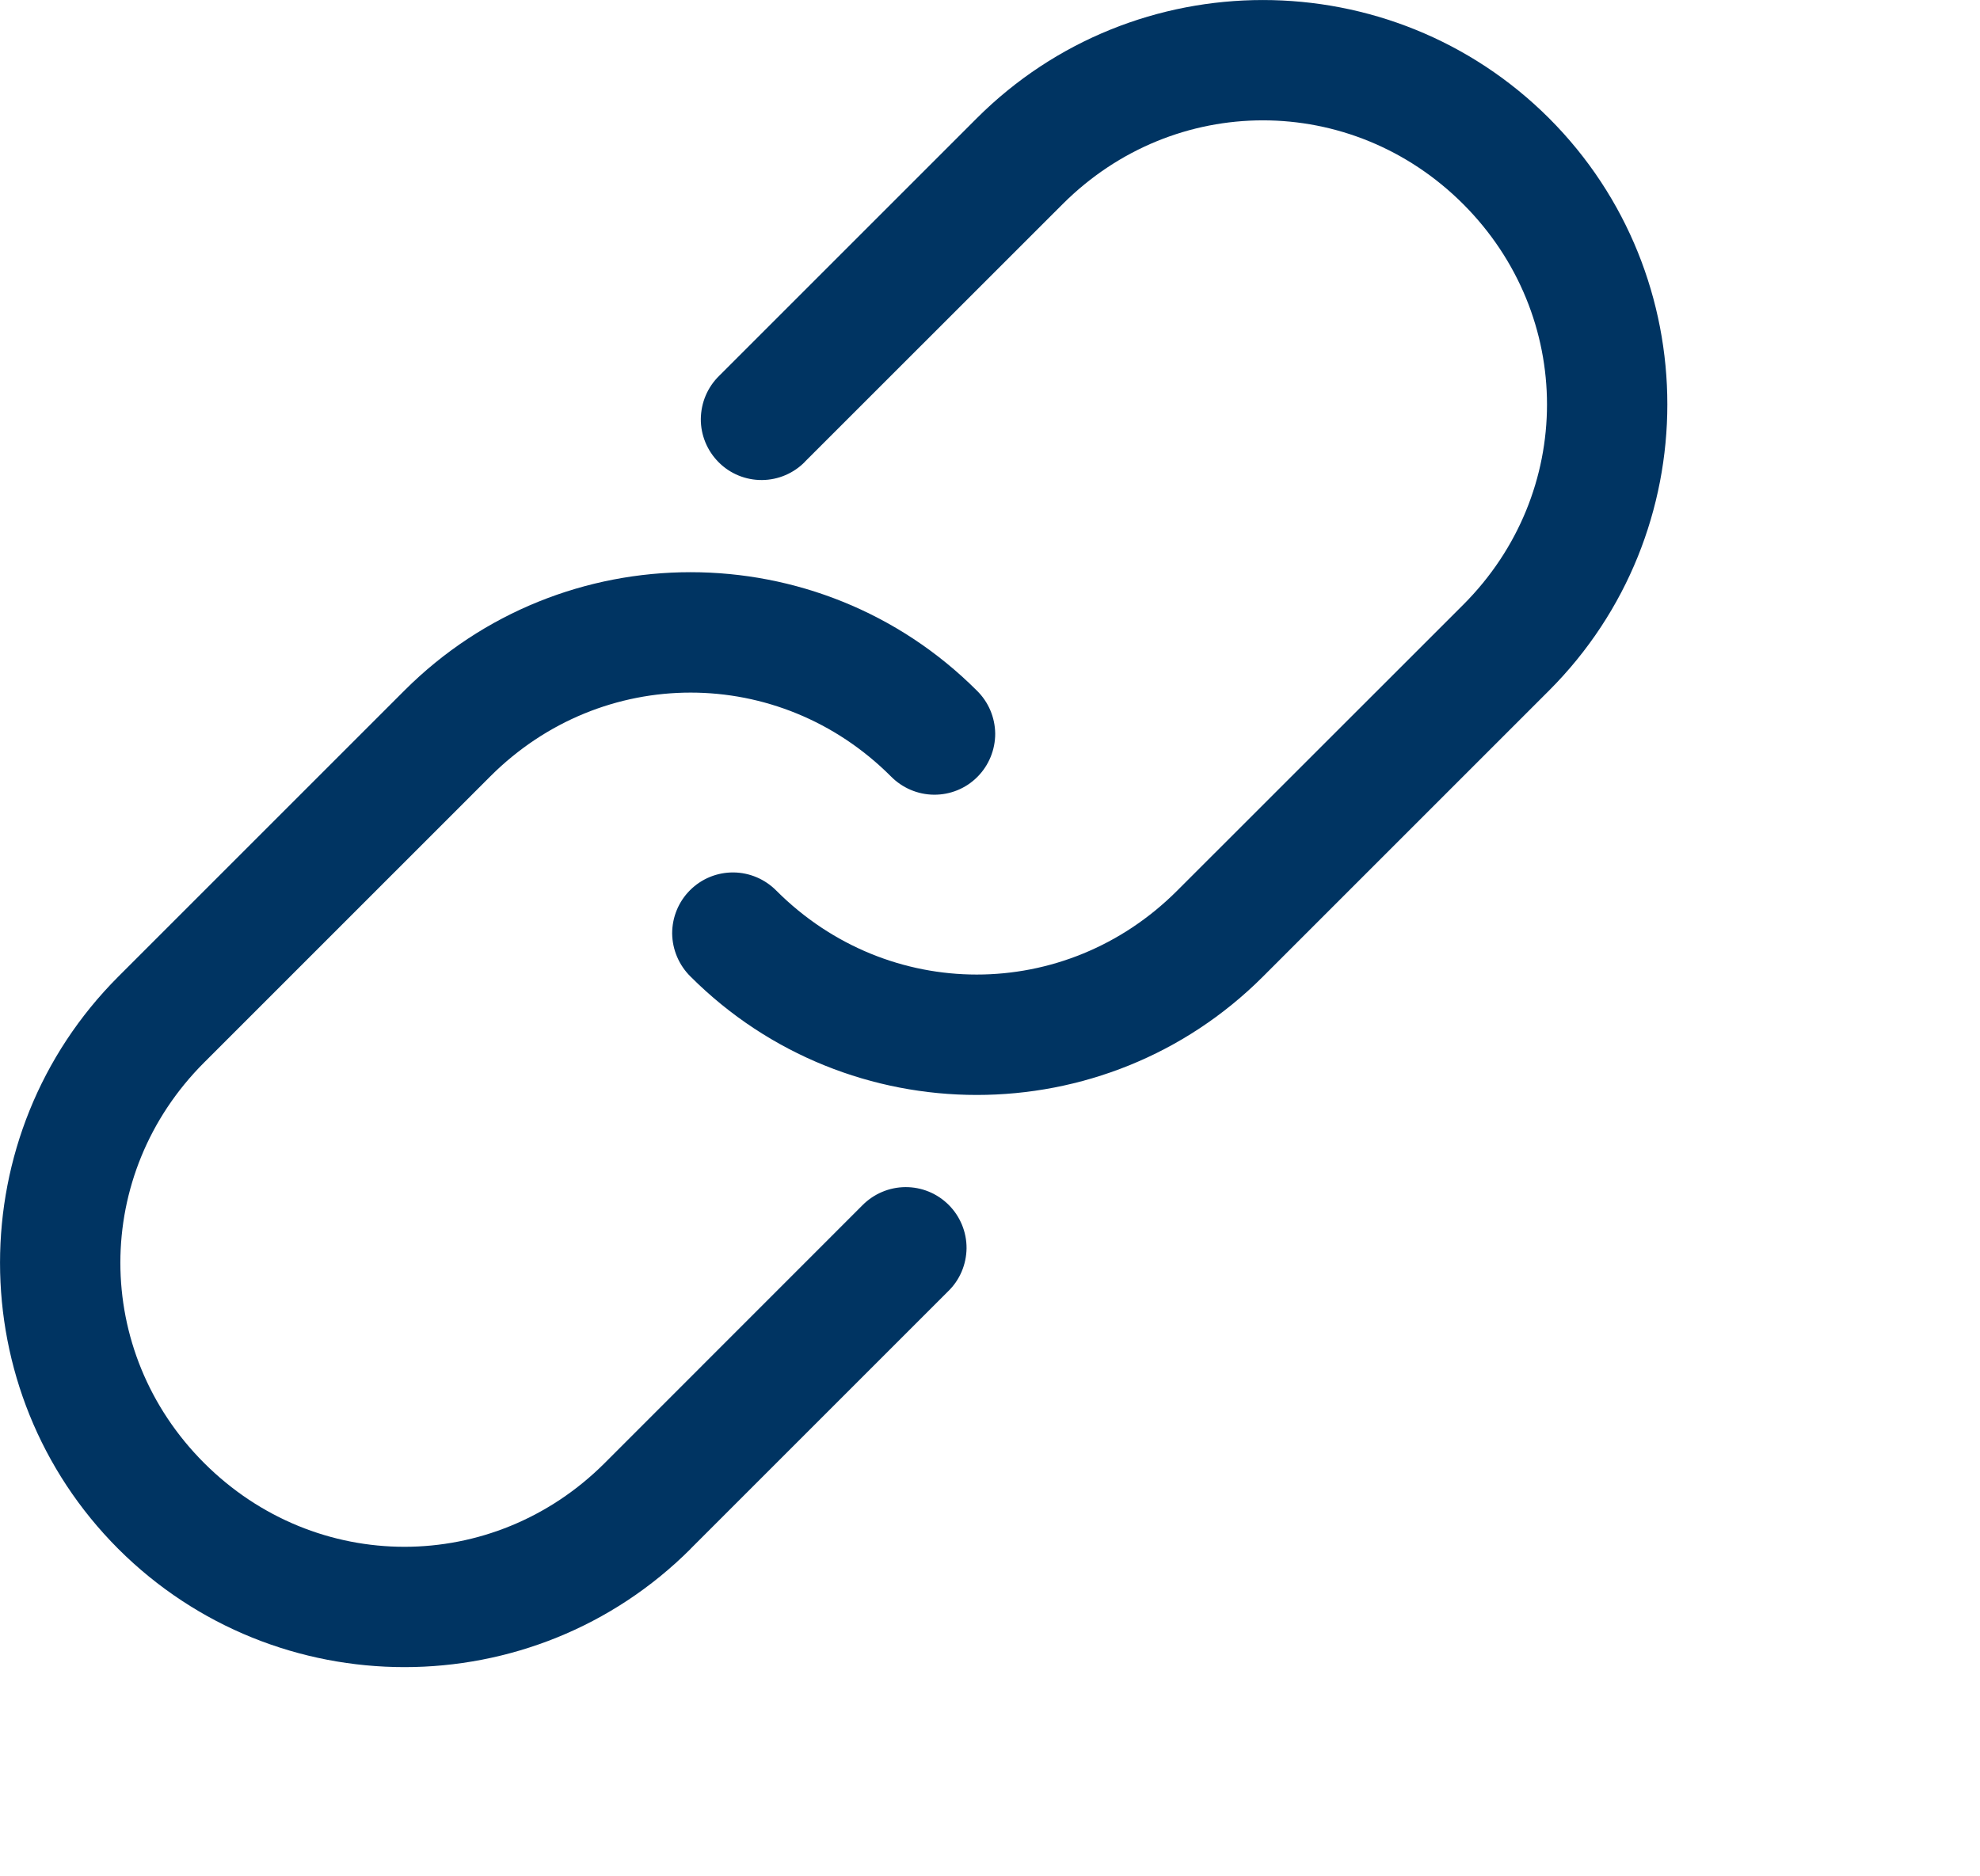
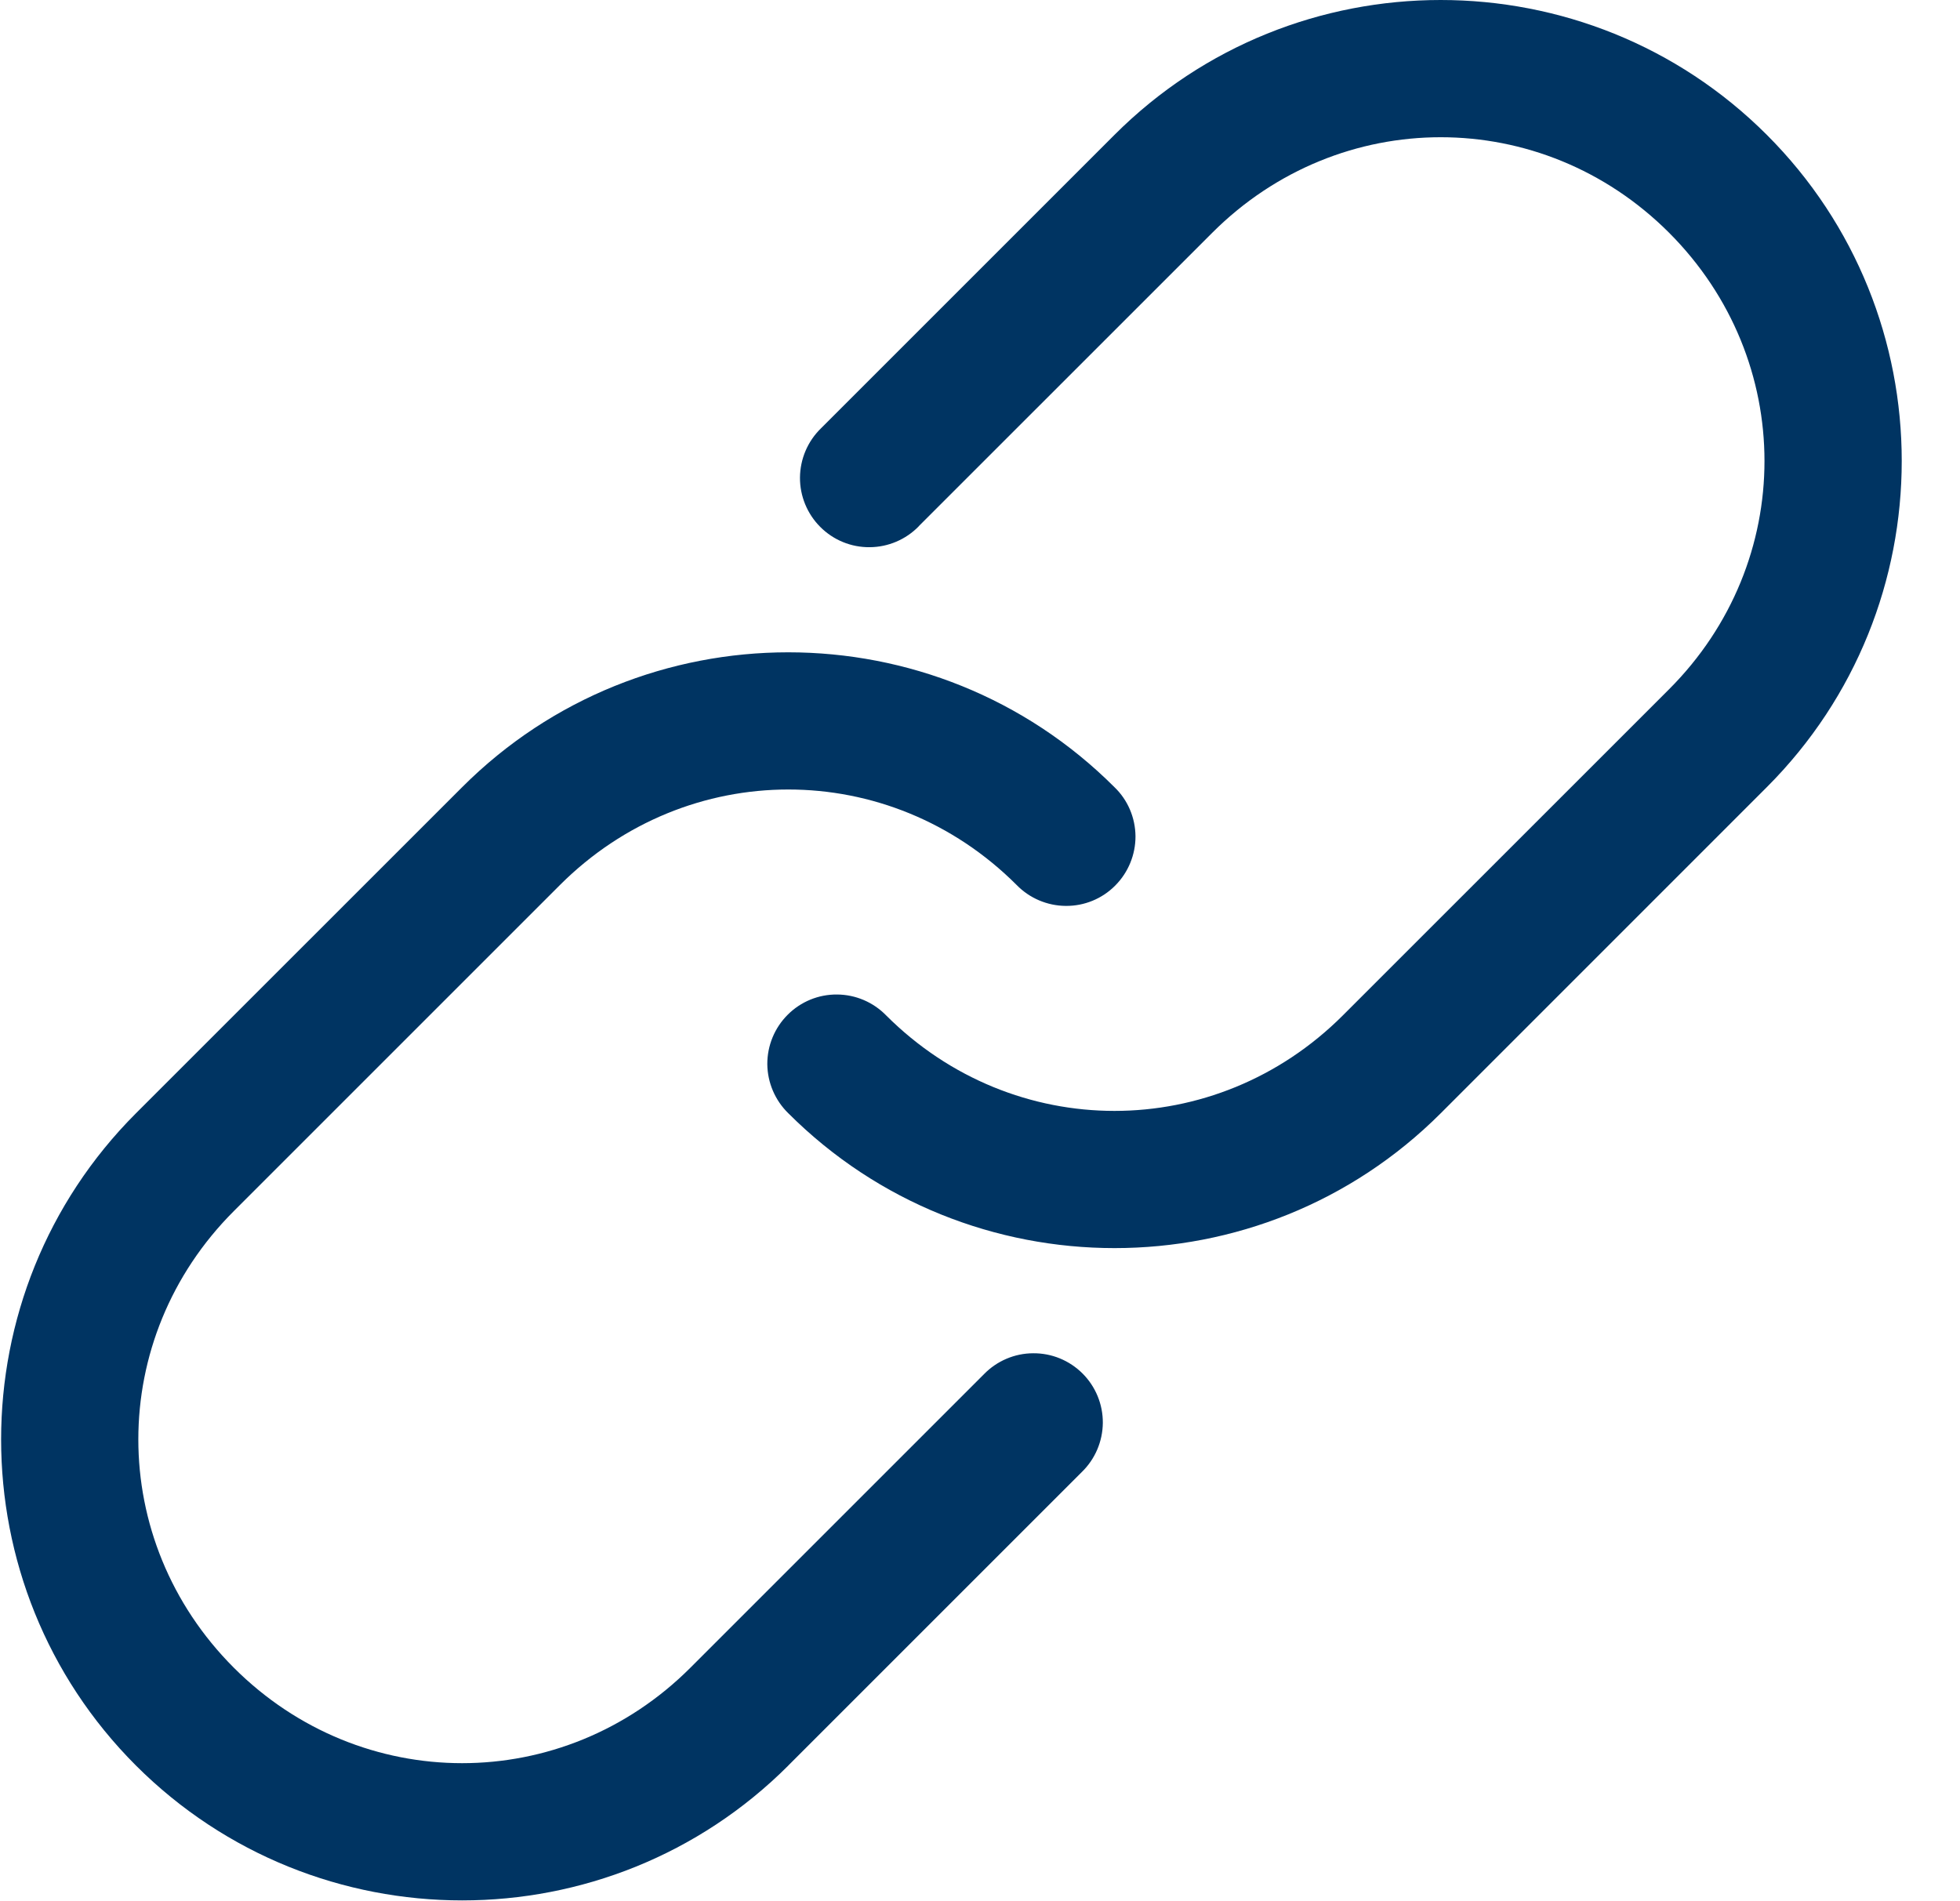
- <svg xmlns="http://www.w3.org/2000/svg" width="19" height="18" viewBox="0 0 19 18" fill="none">
-   <path d="M6.627 14.865C5.113 16.378 2.65 16.378 1.135 14.865C-0.378 13.351 -0.378 10.887 1.135 9.373L3.881 6.627C5.395 5.113 7.858 5.113 9.373 6.627C9.485 6.736 9.548 6.884 9.55 7.041C9.55 7.196 9.489 7.346 9.379 7.456C9.269 7.567 9.119 7.628 8.963 7.627C8.807 7.626 8.658 7.562 8.549 7.451C7.477 6.379 5.777 6.379 4.705 7.451L1.959 10.197C0.887 11.268 0.887 12.969 1.959 14.041C3.031 15.113 4.731 15.113 5.803 14.041L8.274 11.569C8.383 11.458 8.532 11.394 8.688 11.393C8.844 11.392 8.993 11.453 9.104 11.564C9.214 11.674 9.276 11.824 9.275 11.98C9.273 12.136 9.21 12.285 9.098 12.393L6.627 14.864L6.627 14.865ZM12.119 9.373C10.605 10.887 8.142 10.887 6.627 9.373C6.516 9.264 6.452 9.115 6.45 8.959C6.45 8.803 6.511 8.654 6.621 8.544C6.732 8.433 6.881 8.372 7.037 8.373C7.193 8.374 7.342 8.438 7.451 8.549C8.523 9.621 10.223 9.621 11.295 8.549L14.041 5.804C15.113 4.732 15.113 3.032 14.041 1.959C12.969 0.887 11.269 0.887 10.197 1.959L7.725 4.43V4.431C7.617 4.542 7.468 4.606 7.312 4.607C7.156 4.608 7.006 4.547 6.896 4.436C6.786 4.326 6.724 4.176 6.725 4.021C6.727 3.864 6.789 3.716 6.902 3.606L9.373 1.135C10.887 -0.378 13.35 -0.378 14.865 1.135C16.378 2.649 16.378 5.113 14.865 6.627L12.119 9.373Z" fill="#003462" />
+ <svg xmlns="http://www.w3.org/2000/svg" width="33" height="32" viewBox="0 0 33 32" fill="none">
+   <path id="link" d="M13.273 29.729C10.245 32.757 5.319 32.757 2.289 29.729C-0.738 26.702 -0.738 21.775 2.289 18.746L7.781 13.255C10.808 10.227 15.735 10.227 18.764 13.255C18.989 13.471 19.115 13.769 19.118 14.081C19.119 14.392 18.996 14.692 18.776 14.912C18.556 15.134 18.256 15.257 17.944 15.254C17.633 15.252 17.334 15.125 17.117 14.902C14.973 12.758 11.573 12.758 9.428 14.902L3.937 20.393C1.793 22.536 1.793 25.937 3.937 28.082C6.08 30.225 9.481 30.225 11.624 28.082L16.567 23.139C16.784 22.916 17.083 22.788 17.394 22.787C17.707 22.784 18.005 22.907 18.227 23.128C18.447 23.348 18.57 23.648 18.568 23.959C18.565 24.272 18.438 24.569 18.215 24.786L13.273 29.728L13.273 29.729ZM24.257 18.746C21.229 21.773 16.302 21.773 13.273 18.746C13.05 18.529 12.922 18.23 12.919 17.919C12.918 17.607 13.041 17.308 13.261 17.088C13.482 16.866 13.781 16.743 14.094 16.746C14.405 16.748 14.703 16.875 14.92 17.098C17.064 19.242 20.464 19.242 22.609 17.098L28.101 11.607C30.244 9.464 30.244 6.063 28.101 3.918C25.957 1.775 22.557 1.775 20.412 3.918L15.469 8.86V8.862C15.252 9.085 14.954 9.212 14.643 9.214C14.33 9.217 14.031 9.094 13.81 8.872C13.59 8.652 13.467 8.352 13.469 8.041C13.472 7.729 13.598 7.431 13.822 7.213L18.764 2.271C21.792 -0.757 26.719 -0.757 29.748 2.271C32.776 5.298 32.776 10.225 29.748 13.254L24.257 18.746Z" fill="#003462" />
</svg>
